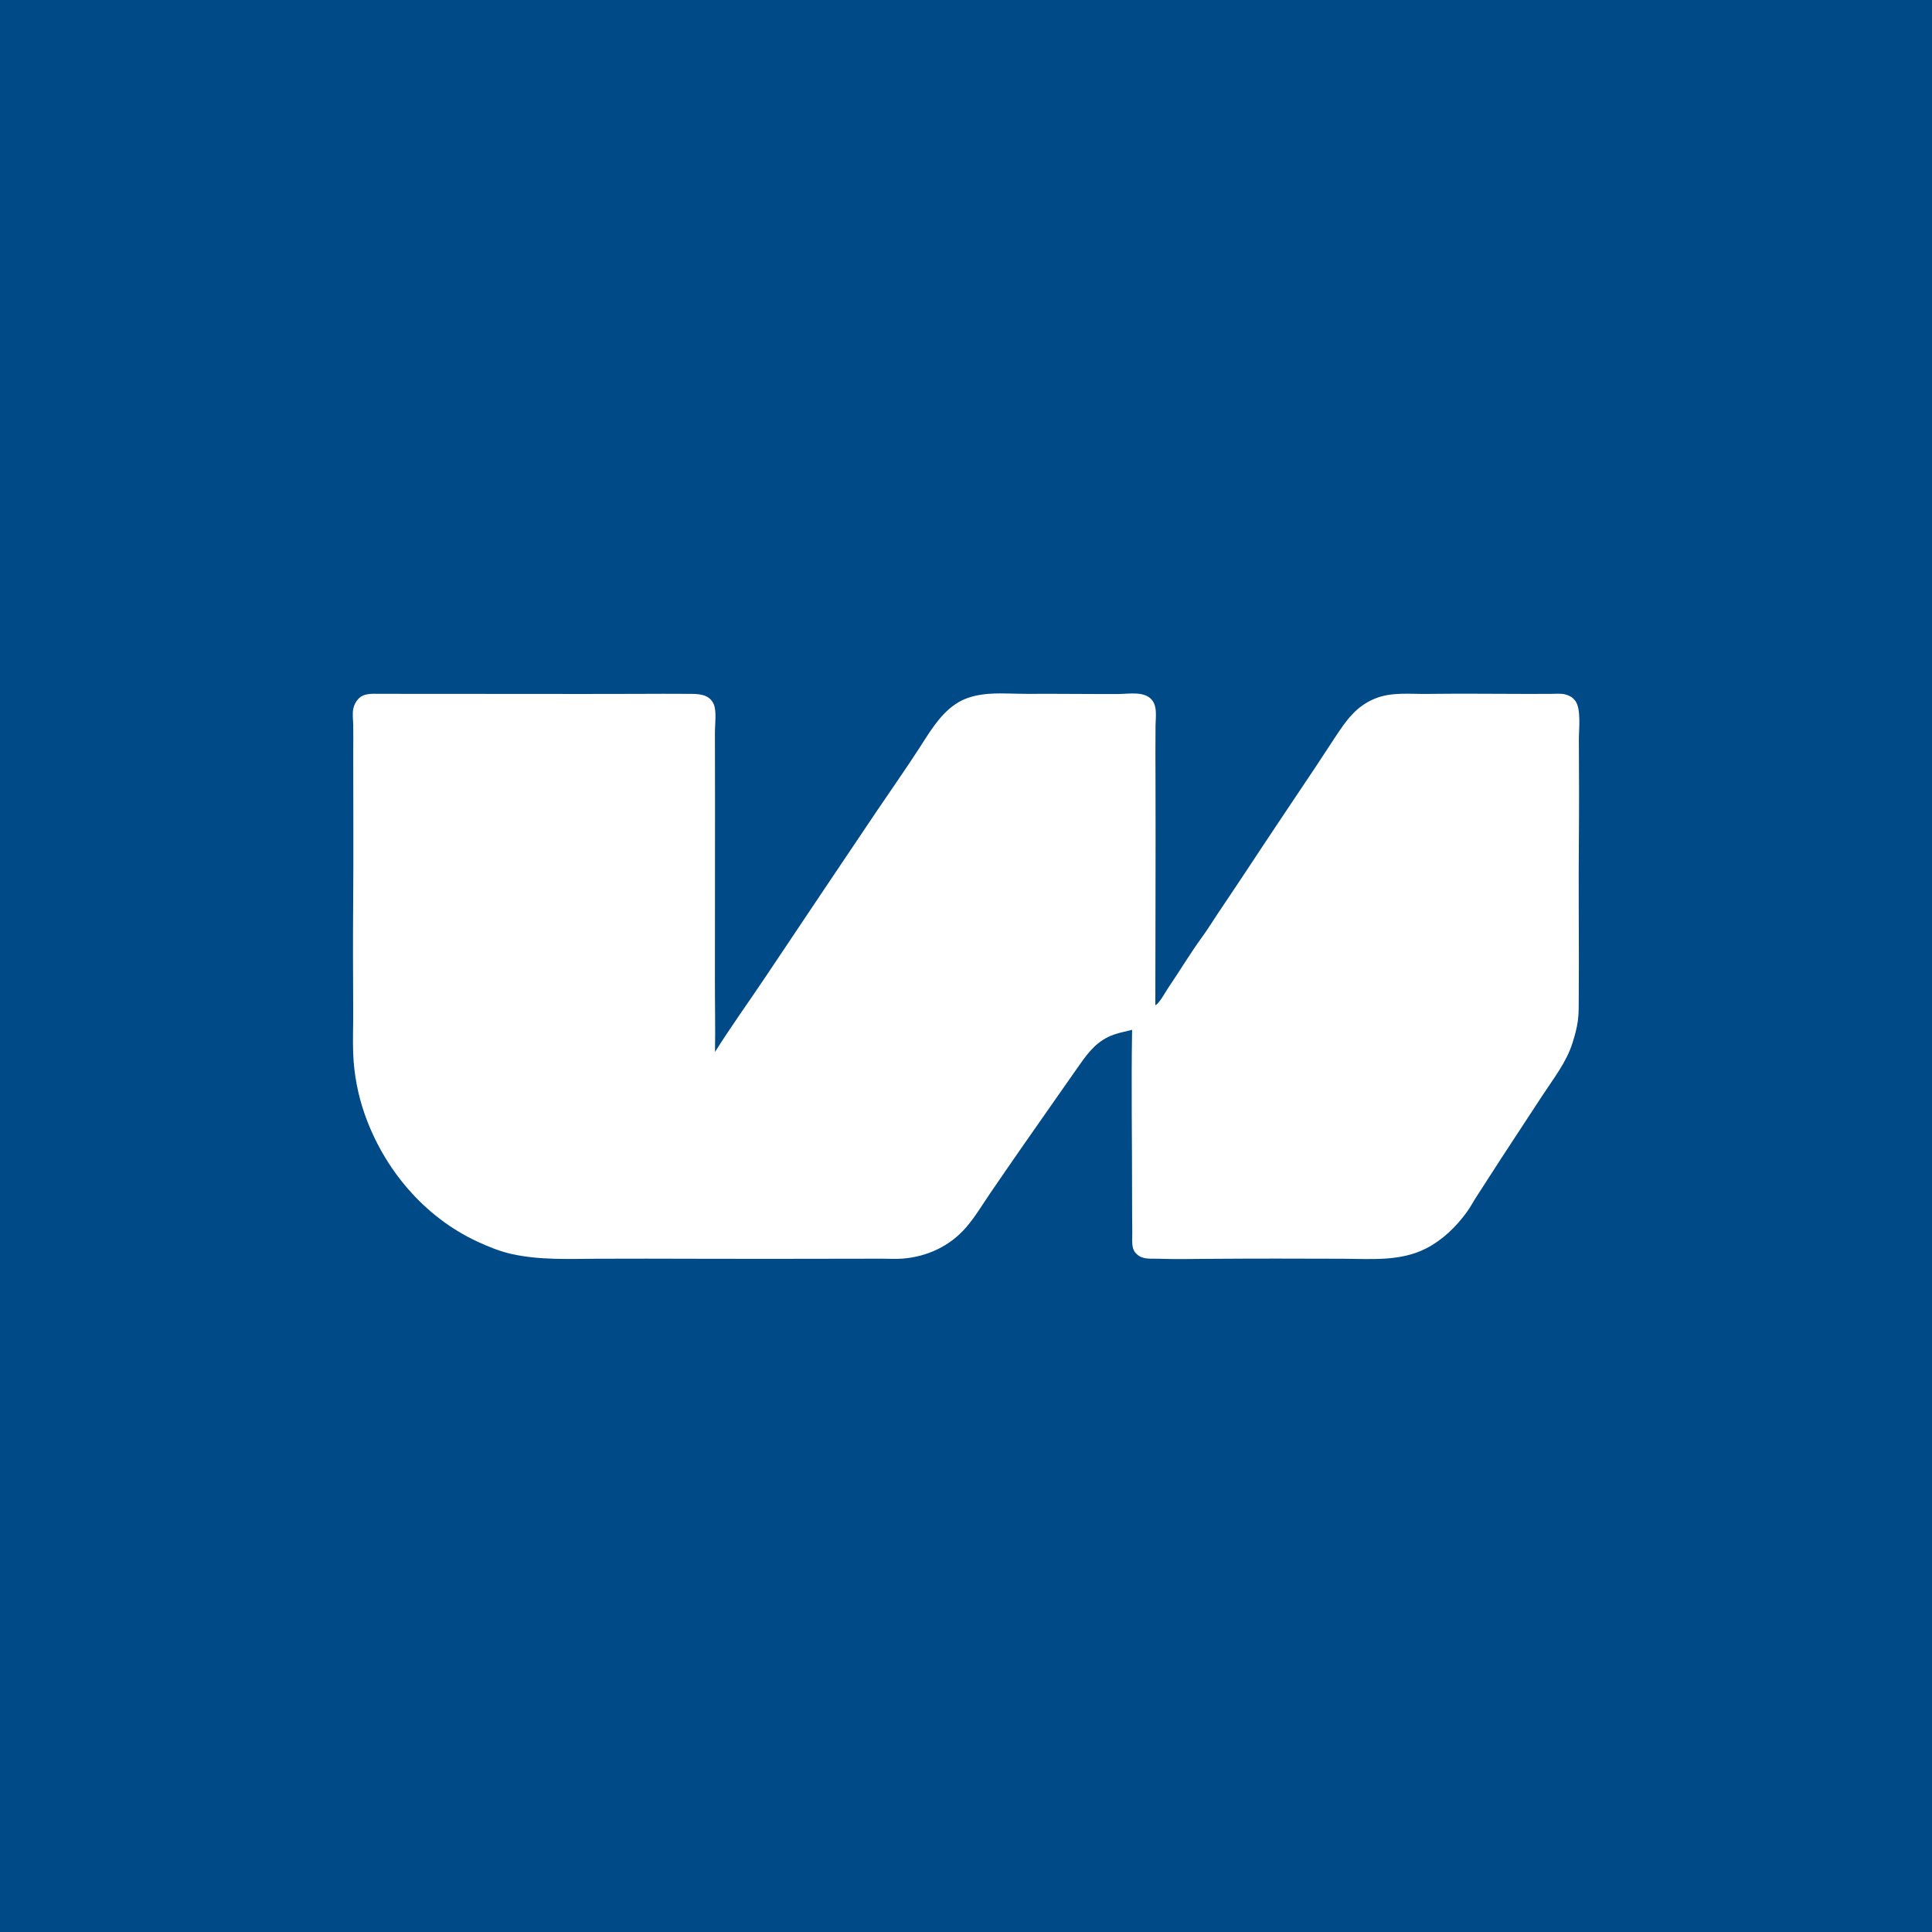
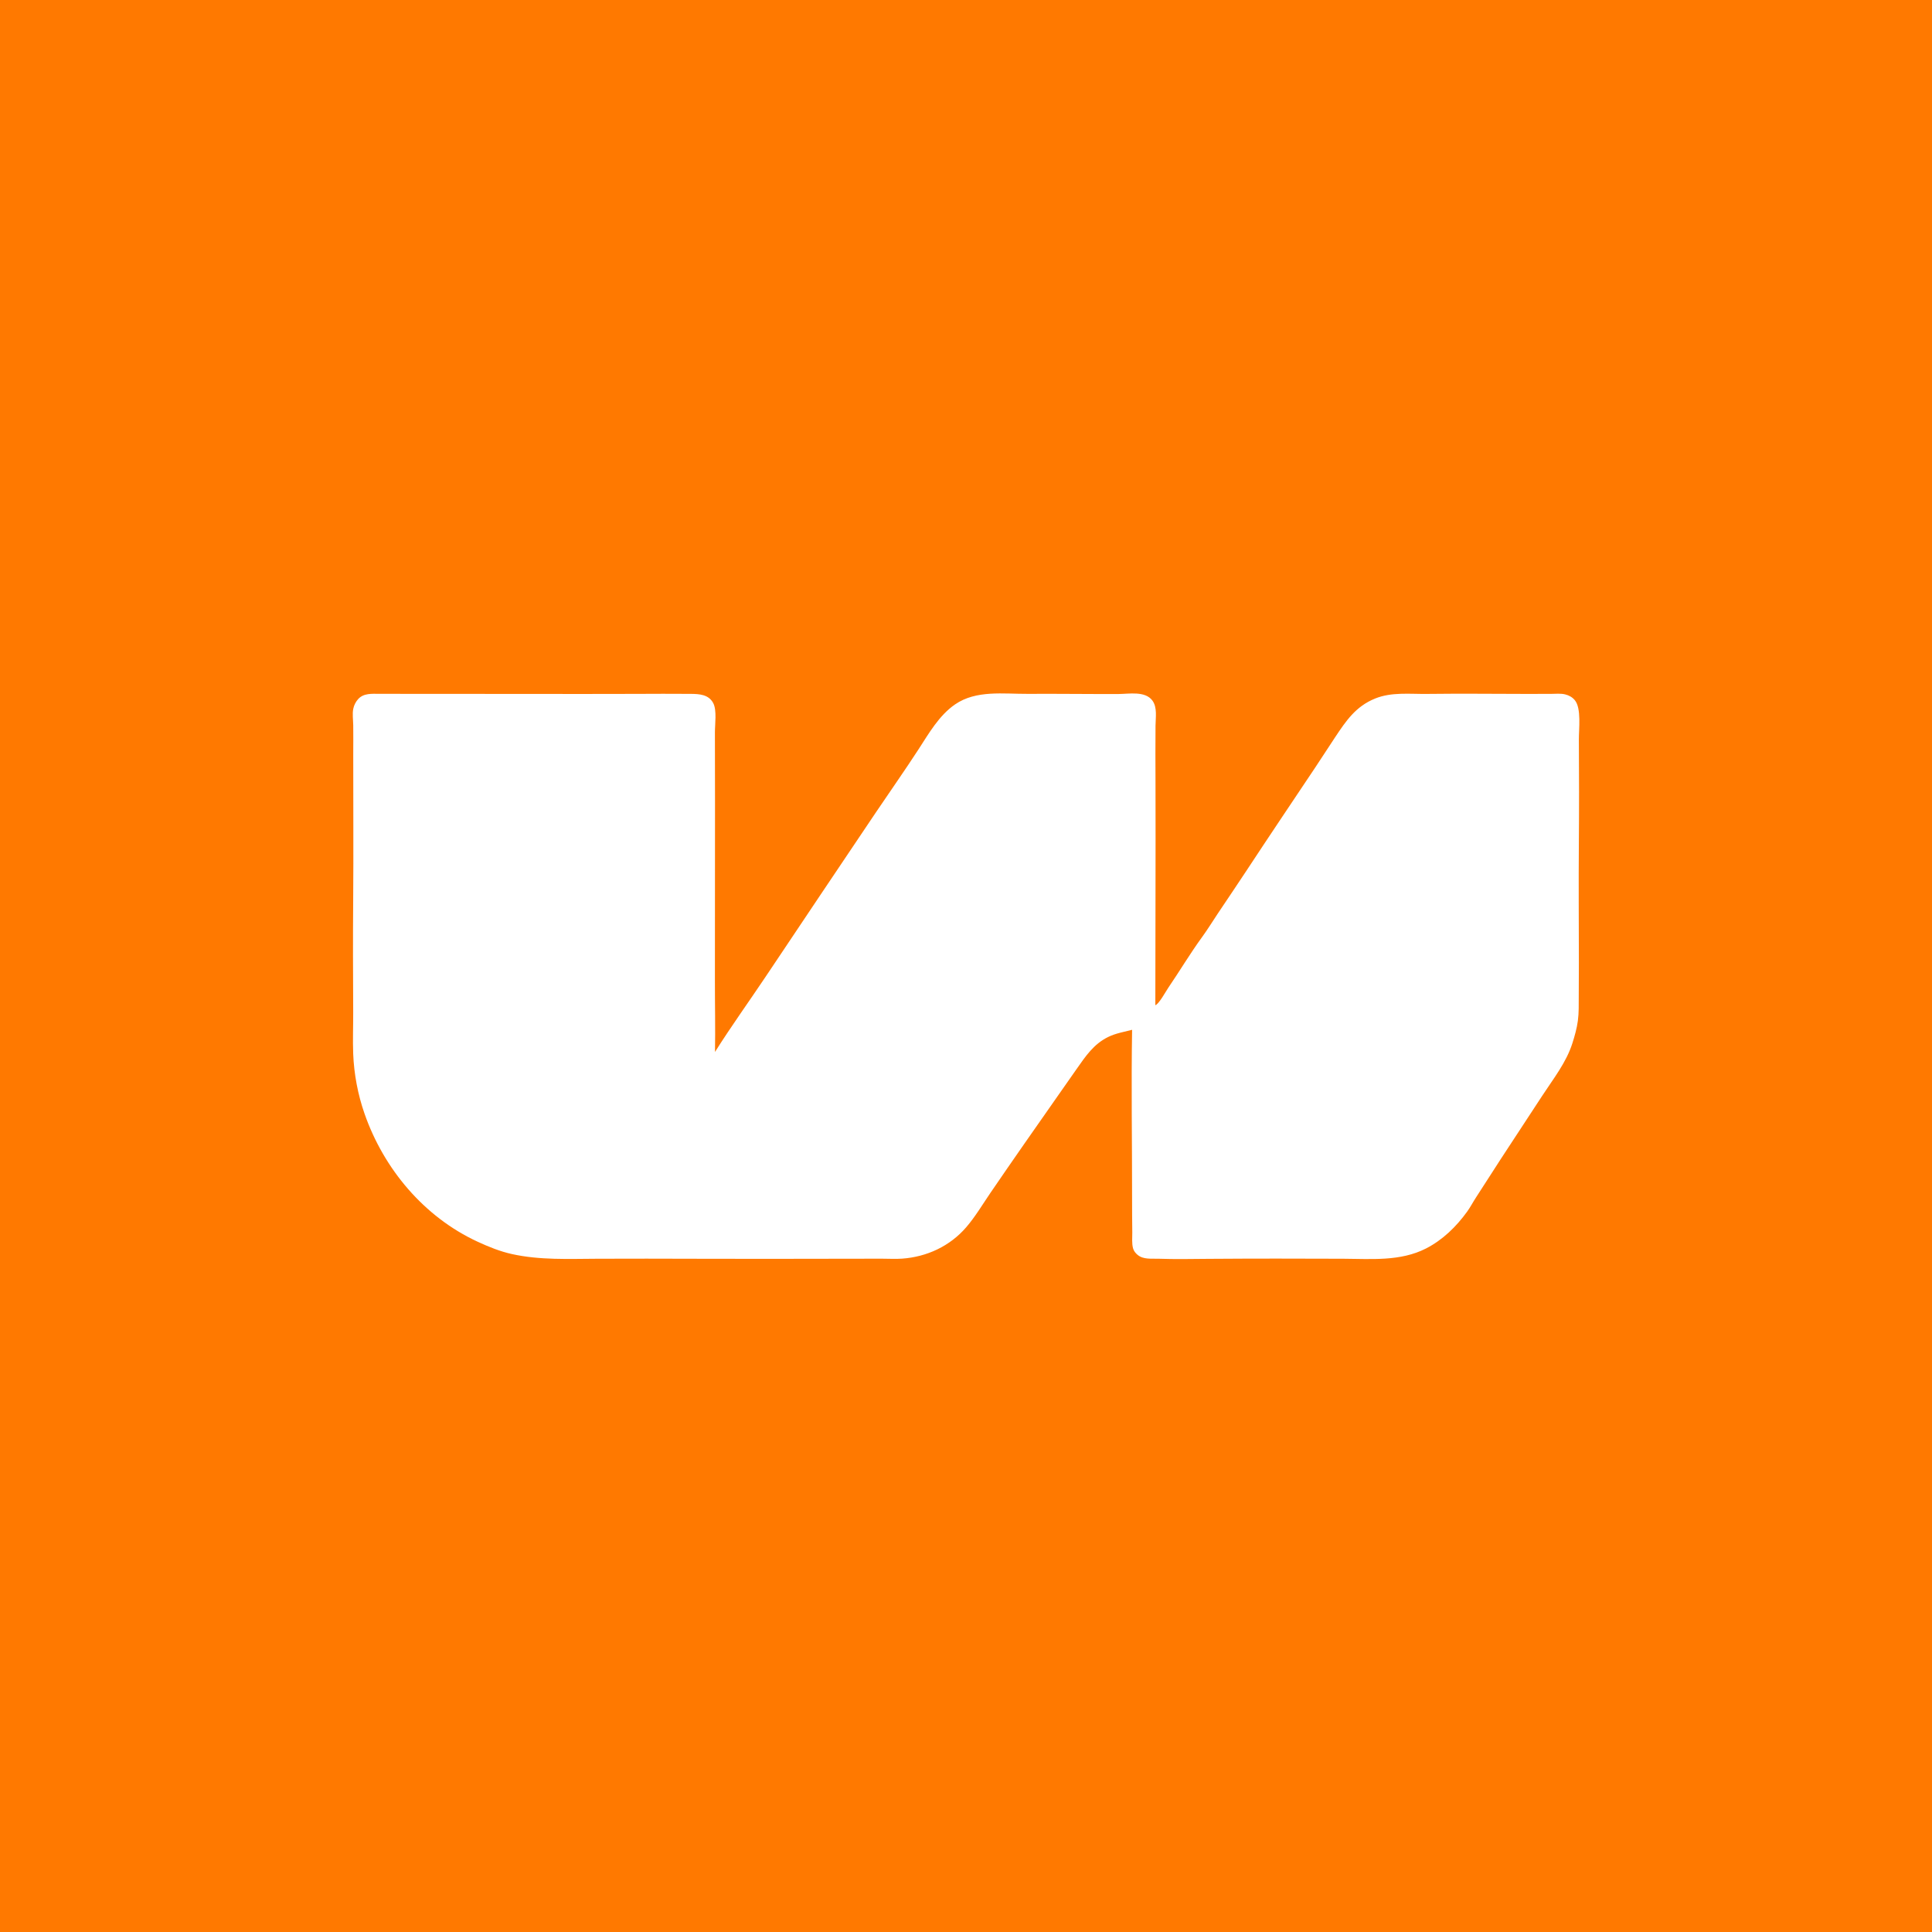
<svg xmlns="http://www.w3.org/2000/svg" viewBox="0 0 1080 1080">
  <defs>
    <style>
-       .cls-1{fill:#004b87}
+       .cls-1{fill:#ff7900}
      .cls-2{fill:#ffffff}
    </style>
  </defs>
  <g id="Layer_1" data-name="Layer 1">
    <path d="M0 0 L1080.45 0 L1080.45 1080 L0 1080 Z" class="cls-1" />
    <path d="M399.683 588.054 C408.726 573.703 418.674 559.919 428.101 545.828 C448.583 515.214 469.086 484.608 489.677 454.062 C497.571 442.352 505.72 430.787 513.417 418.948 C519.253 409.971 524.919 399.945 533.891 393.761 C545.68 385.634 560.972 387.957 574.487 387.873 C591.425 387.766 608.364 388.028 625.301 387.954 C631.167 387.928 640.132 386.135 644.186 391.6 C647.02 395.42 645.992 401.136 645.947 405.614 C645.839 416.161 645.901 426.718 645.934 437.265 C646.066 478.82 645.841 520.38 645.836 561.928 C647.928 561.194 651.648 554.261 653.103 552.127 C659.472 542.79 665.295 532.996 671.95 523.857 C675.08 519.559 677.844 515.039 680.796 510.622 C686.056 502.752 691.375 494.93 696.58 487.022 C709.33 467.649 722.278 448.387 735.175 429.111 C738.921 423.512 742.542 417.825 746.28 412.217 C752.501 402.882 757.857 394.881 768.701 390.482 C777.876 386.761 787.989 388.02 797.649 387.904 C816.09 387.682 834.544 387.865 852.986 387.904 C857.651 387.913 862.316 387.9 866.981 387.88 C869.542 387.87 872.419 387.55 874.921 388.165 C877.066 388.693 878.915 389.695 880.338 391.416 C884.09 395.955 882.558 407.547 882.597 413.456 C882.723 432.685 882.751 451.932 882.591 471.16 C882.405 493.479 882.577 515.806 882.601 538.124 C882.607 544.44 882.568 550.756 882.531 557.072 C882.504 561.61 882.64 566.095 882.038 570.608 C881.469 574.877 880.284 579.037 878.99 583.132 C875.557 593.996 868.185 603.225 862.036 612.667 C854.327 624.505 846.575 636.307 838.812 648.109 C834.204 655.114 829.802 662.25 825.184 669.247 C823.447 671.878 822.012 674.705 820.168 677.266 C814.106 685.683 806.455 693.143 797.176 697.895 C782.835 705.24 766.507 703.714 750.93 703.646 C725.888 703.537 700.828 703.517 675.786 703.699 C666.413 703.768 656.948 703.973 647.581 703.641 C643.69 703.503 639.234 704.174 635.987 701.532 C634.831 700.591 633.828 699.379 633.416 697.929 C632.592 695.029 632.995 691.936 632.954 688.949 C632.864 682.416 632.833 675.891 632.838 669.357 C632.864 638.138 632.327 606.875 632.849 575.662 C628.302 576.86 623.758 577.579 619.483 579.67 C611.346 583.65 606.811 590.498 601.782 597.657 C598.241 602.699 594.718 607.752 591.181 612.798 C578.596 630.752 566.013 648.732 553.65 666.838 C549.292 673.22 545.197 680.131 540.158 685.996 C531.026 696.624 518.12 702.598 504.276 703.592 C500.506 703.862 496.646 703.599 492.866 703.613 C484.253 703.645 475.641 703.63 467.028 703.65 C441.048 703.71 415.064 703.743 389.084 703.655 C370.711 703.592 352.335 703.569 333.962 703.643 C318.014 703.706 301.824 704.506 286.145 701.024 C279.489 699.546 273.134 696.968 266.961 694.113 C237.09 680.299 214.555 653.481 203.777 622.561 C200.05 611.871 197.886 600.417 197.441 589.094 C197.137 581.358 197.479 573.582 197.441 565.841 C197.34 545.032 197.257 524.208 197.43 503.399 C197.657 476.059 197.433 448.705 197.465 421.363 C197.471 416.056 197.545 410.736 197.46 405.43 C197.413 402.484 196.893 399.079 197.484 396.184 C197.882 394.231 198.826 392.359 200.144 390.871 C203.256 387.357 207.941 387.848 212.189 387.858 C221.448 387.878 230.706 387.882 239.965 387.872 C278.363 387.831 316.763 388.014 355.16 387.884 C365.491 387.849 375.836 387.786 386.165 387.881 C390.996 387.925 396.133 388.216 398.693 393.025 C400.813 397.006 399.63 404.895 399.644 409.437 C399.686 422.356 399.705 435.275 399.698 448.194 C399.681 481.496 399.689 514.798 399.64 548.1 C399.62 561.414 399.927 574.746 399.683 588.054 Z" class="cls-2" />
  </g>
</svg>
